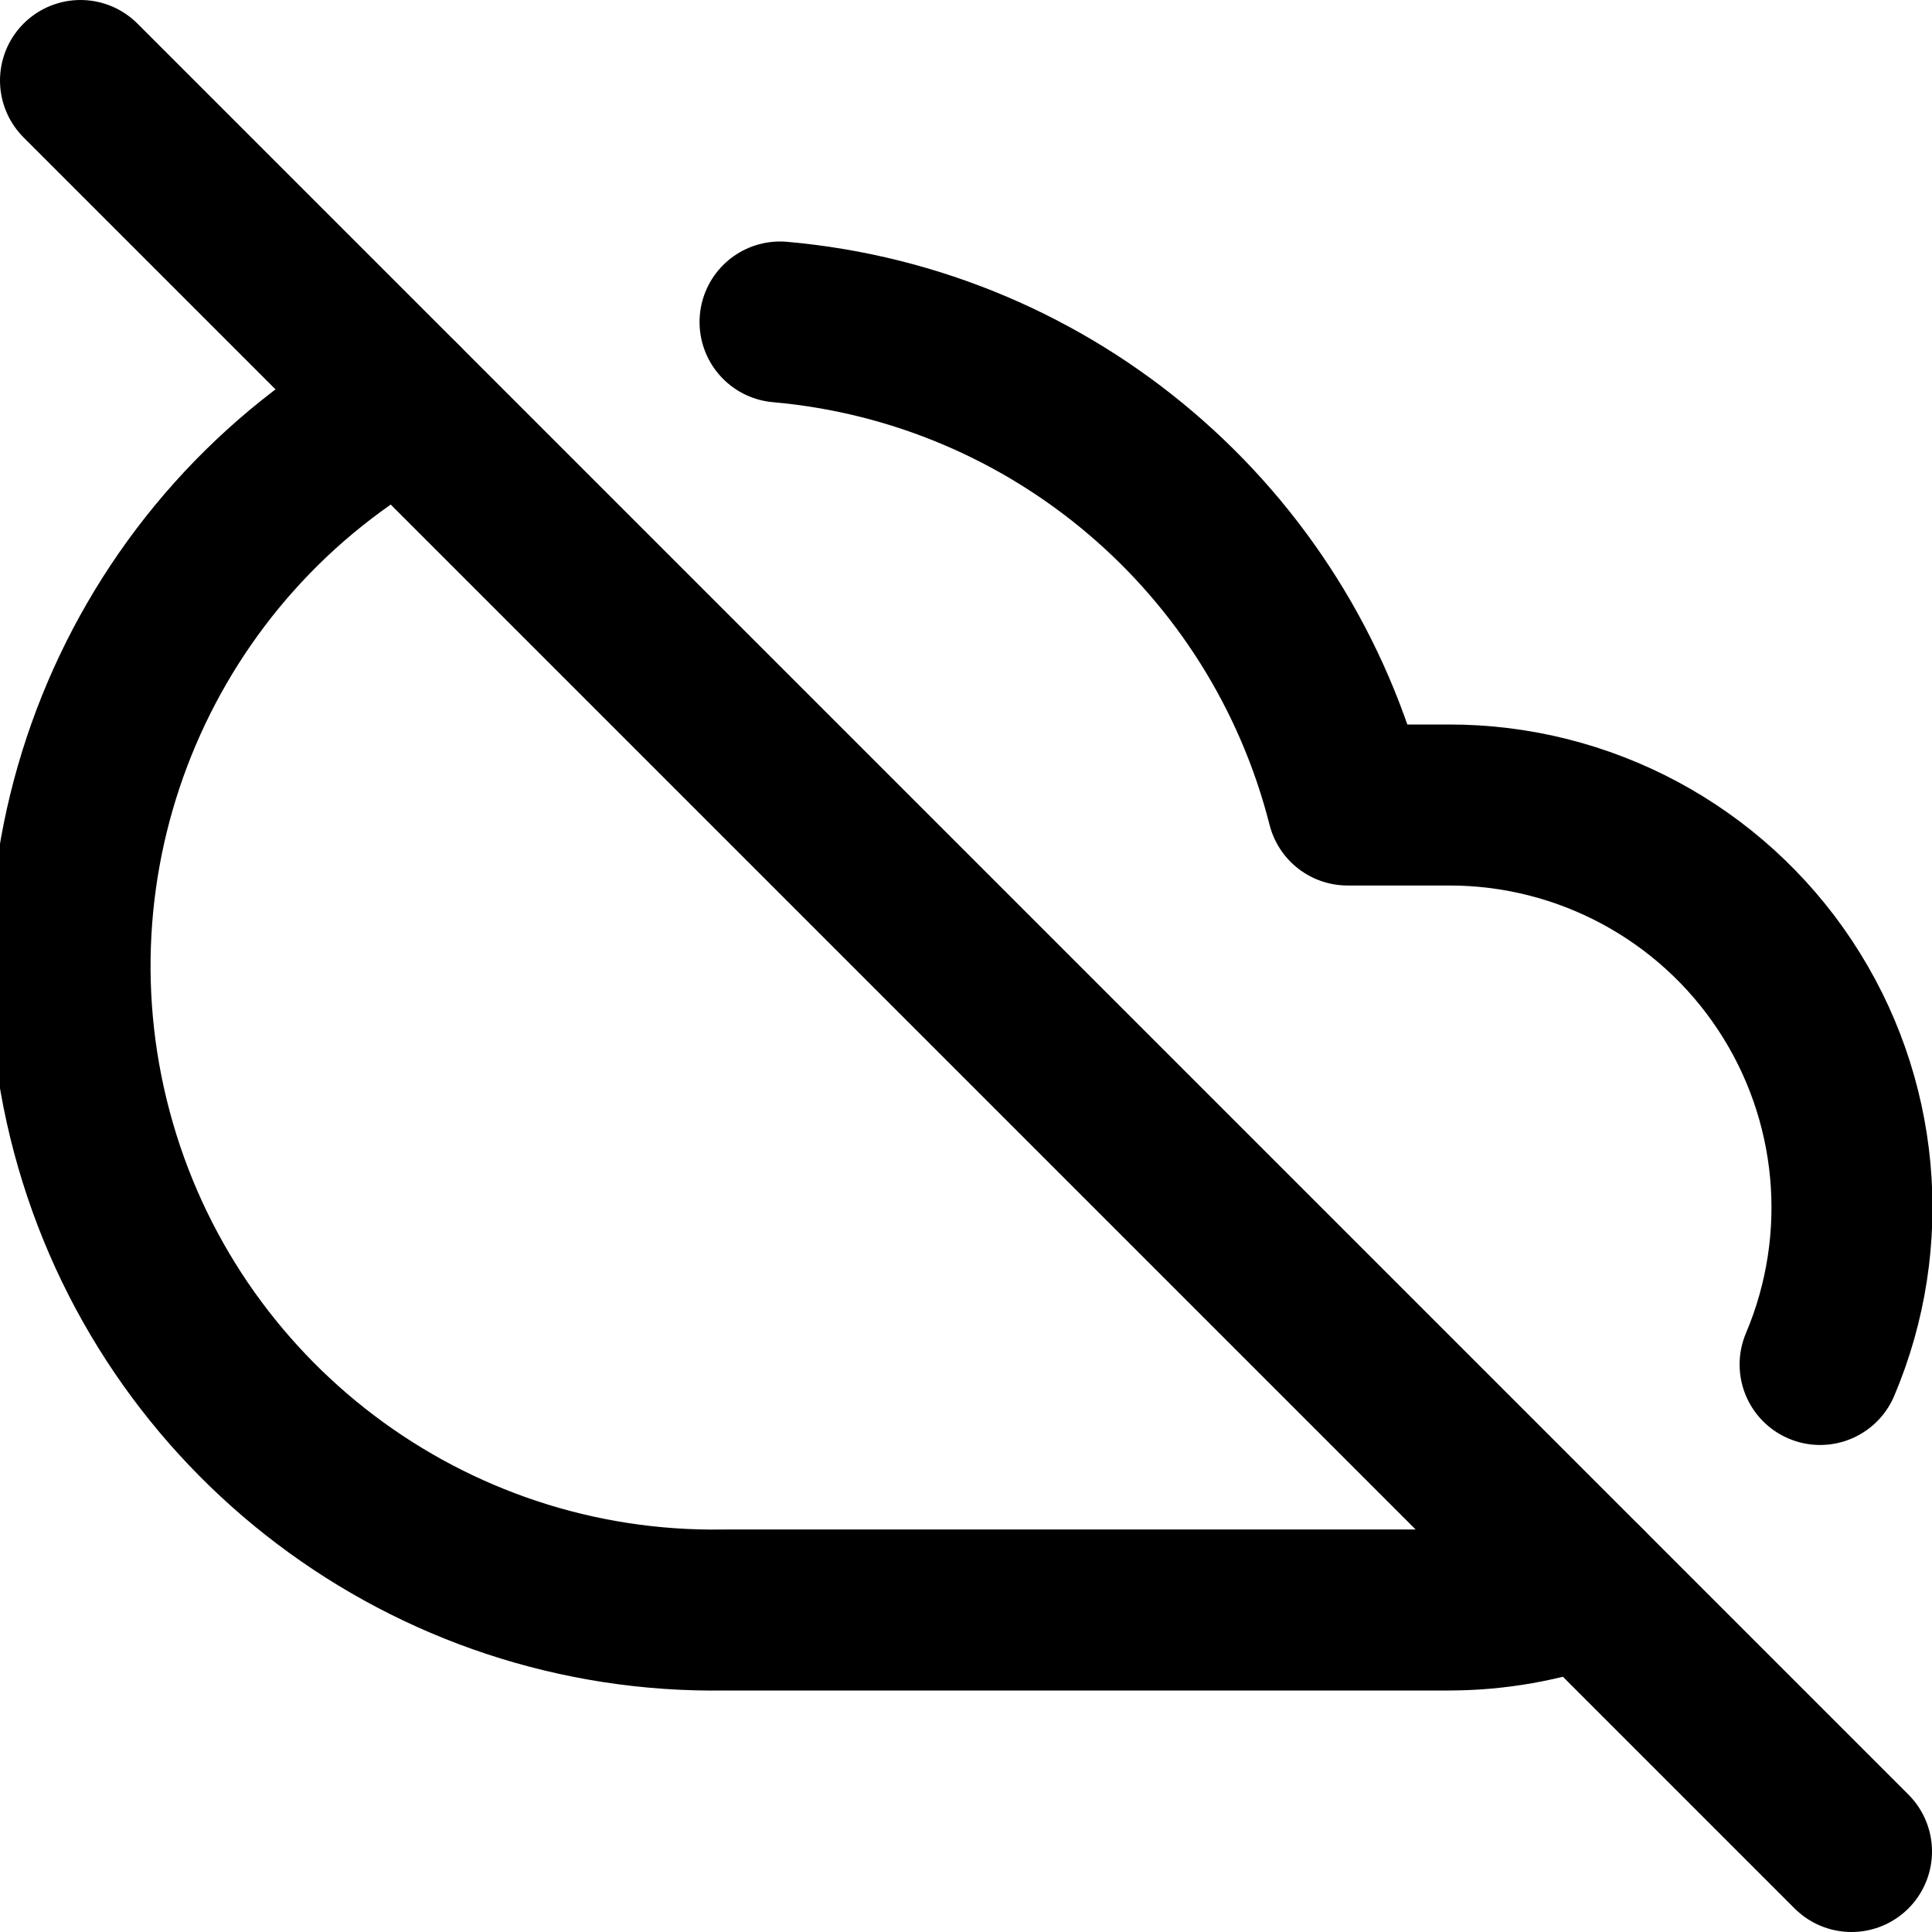
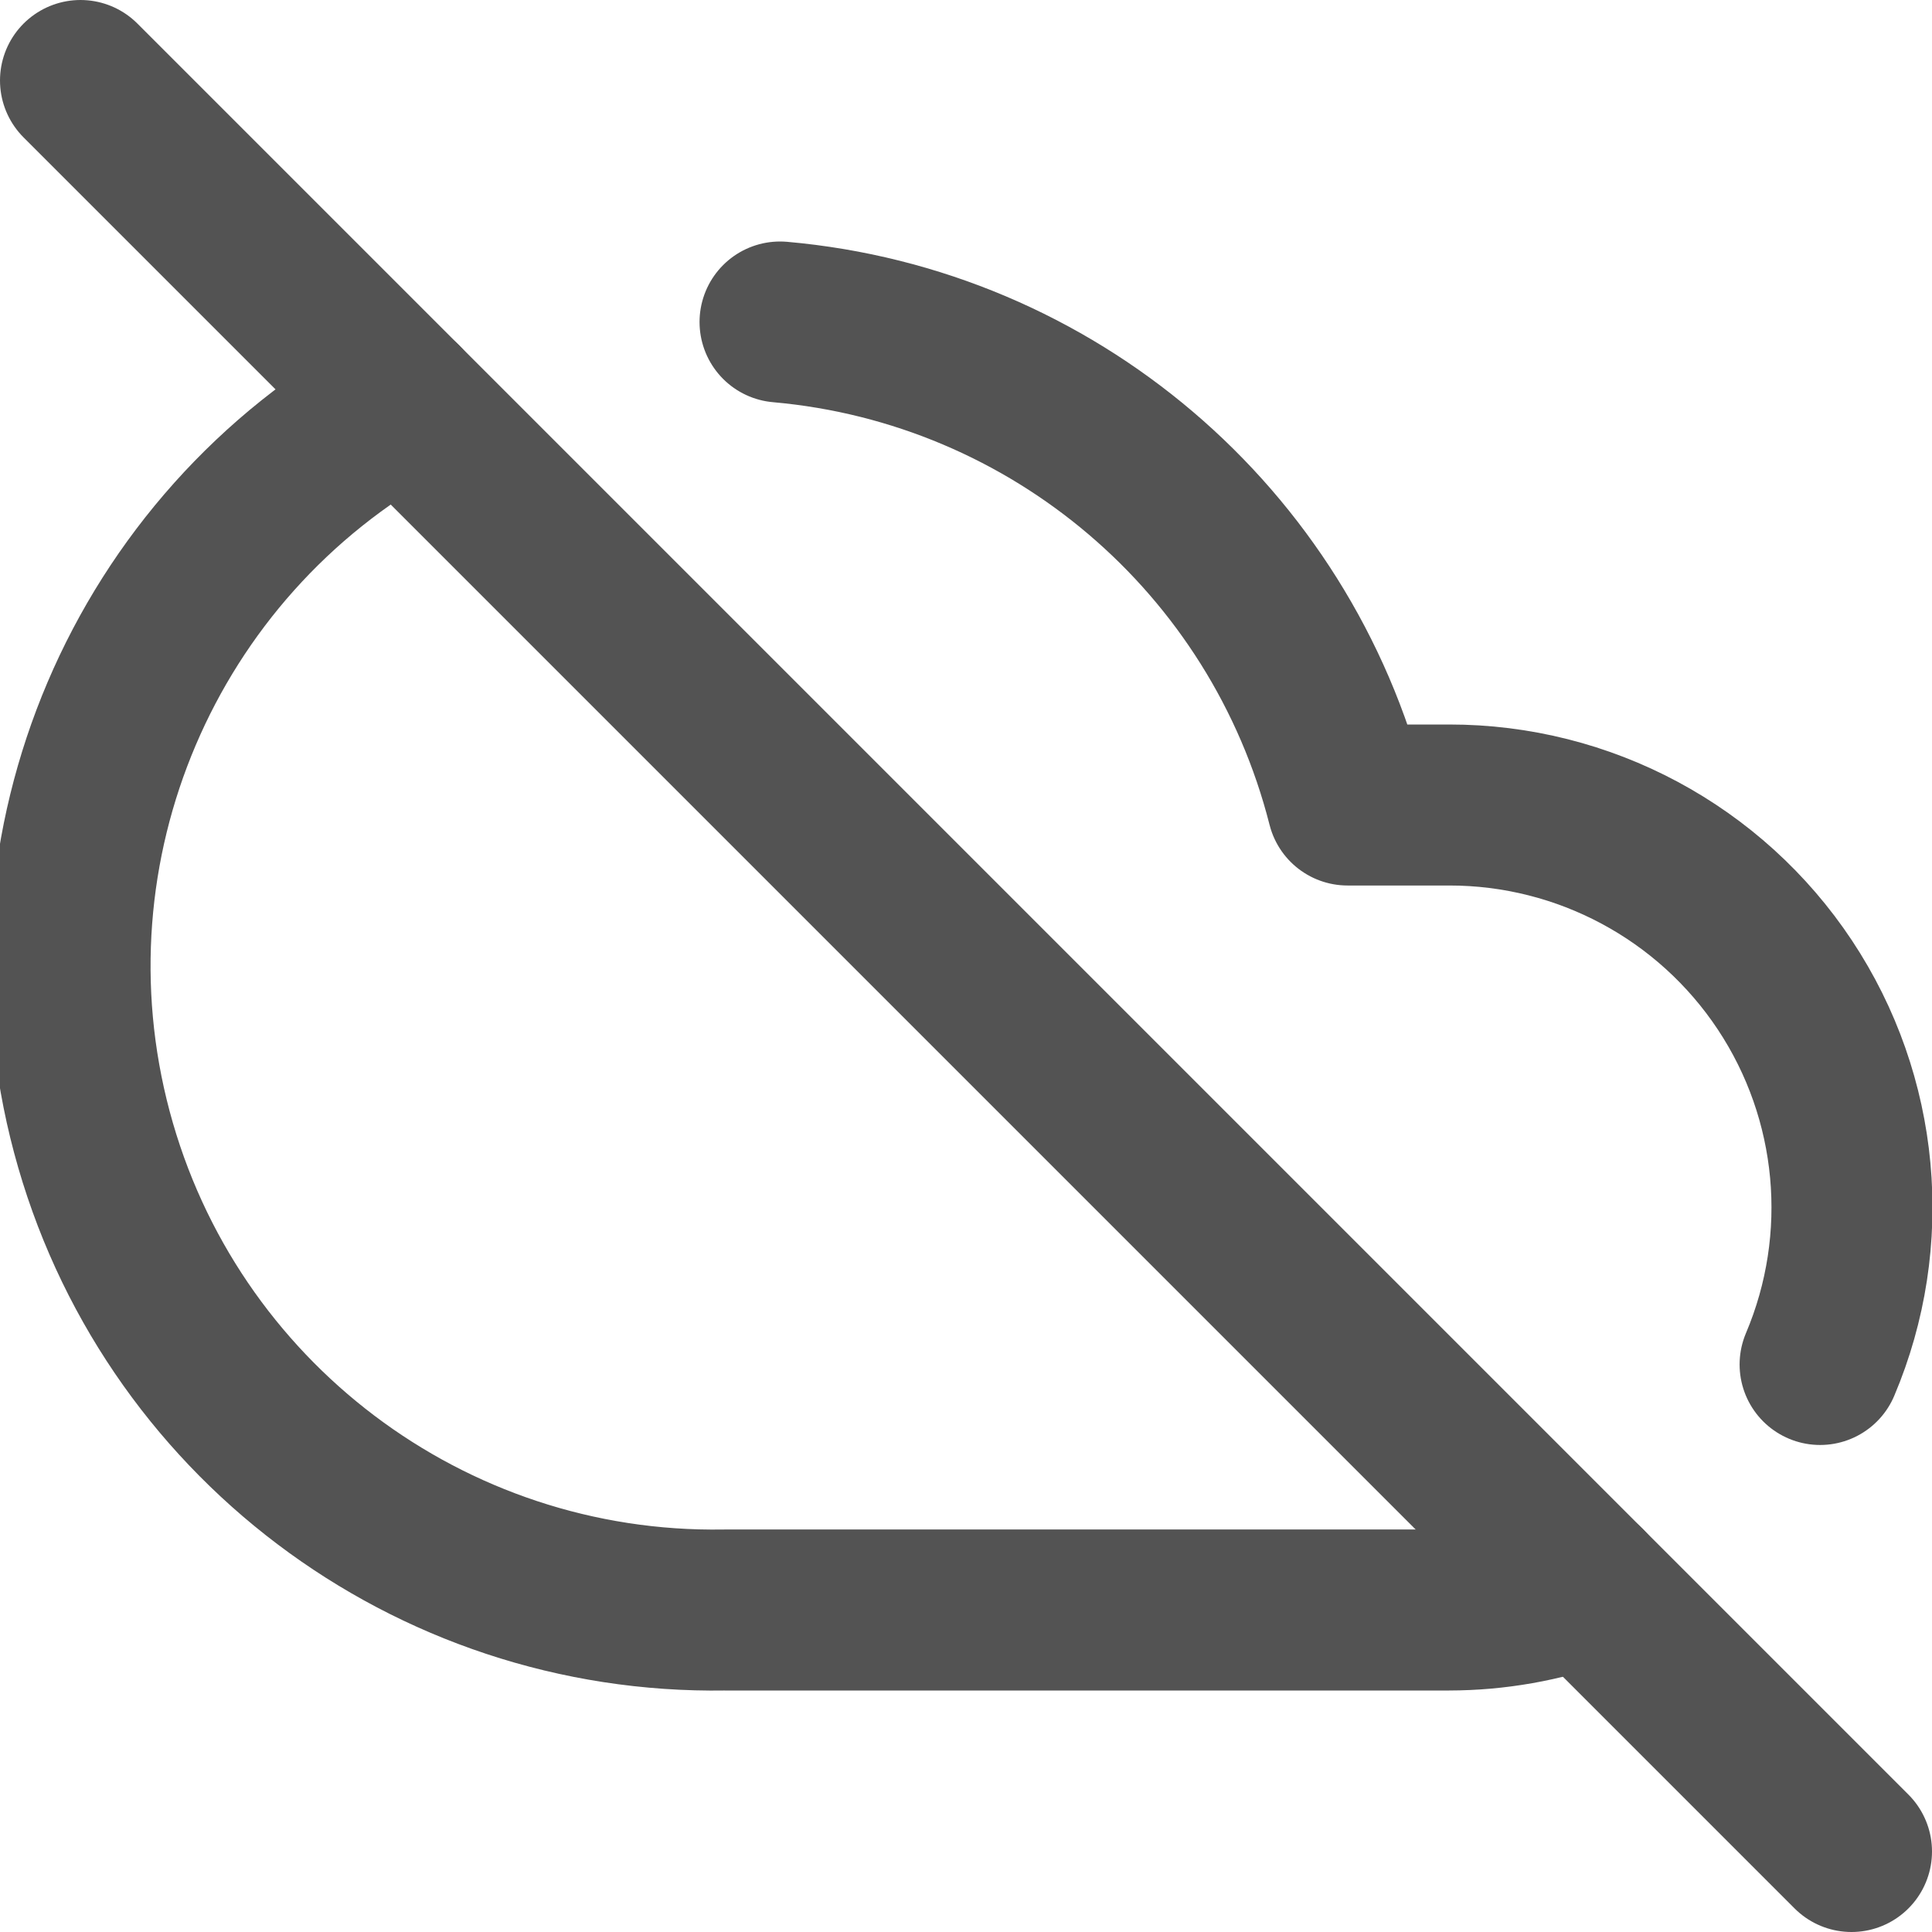
- <svg xmlns="http://www.w3.org/2000/svg" width="24" height="24" viewBox="0 0 24 24" fill="none" stroke="currentColor" stroke-width="2" stroke-linecap="round" stroke-linejoin="round" class="feather feather-cloud-off">
+ <svg xmlns="http://www.w3.org/2000/svg" fill="none" height="24" width="24" viewBox="0 0 24 24" stroke="#535353" stroke-width="2" stroke-linecap="round" stroke-linejoin="round">
  <path d="M22.61 16.95A5 5 0 0 0 18 10h-1.26a8 8 0 0 0-7.05-6M5 5a8 8 0 0 0 4 15h9a5 5 0 0 0 1.7-.3" />
  <line x1="1" y1="1" x2="23" y2="23" />
</svg>
